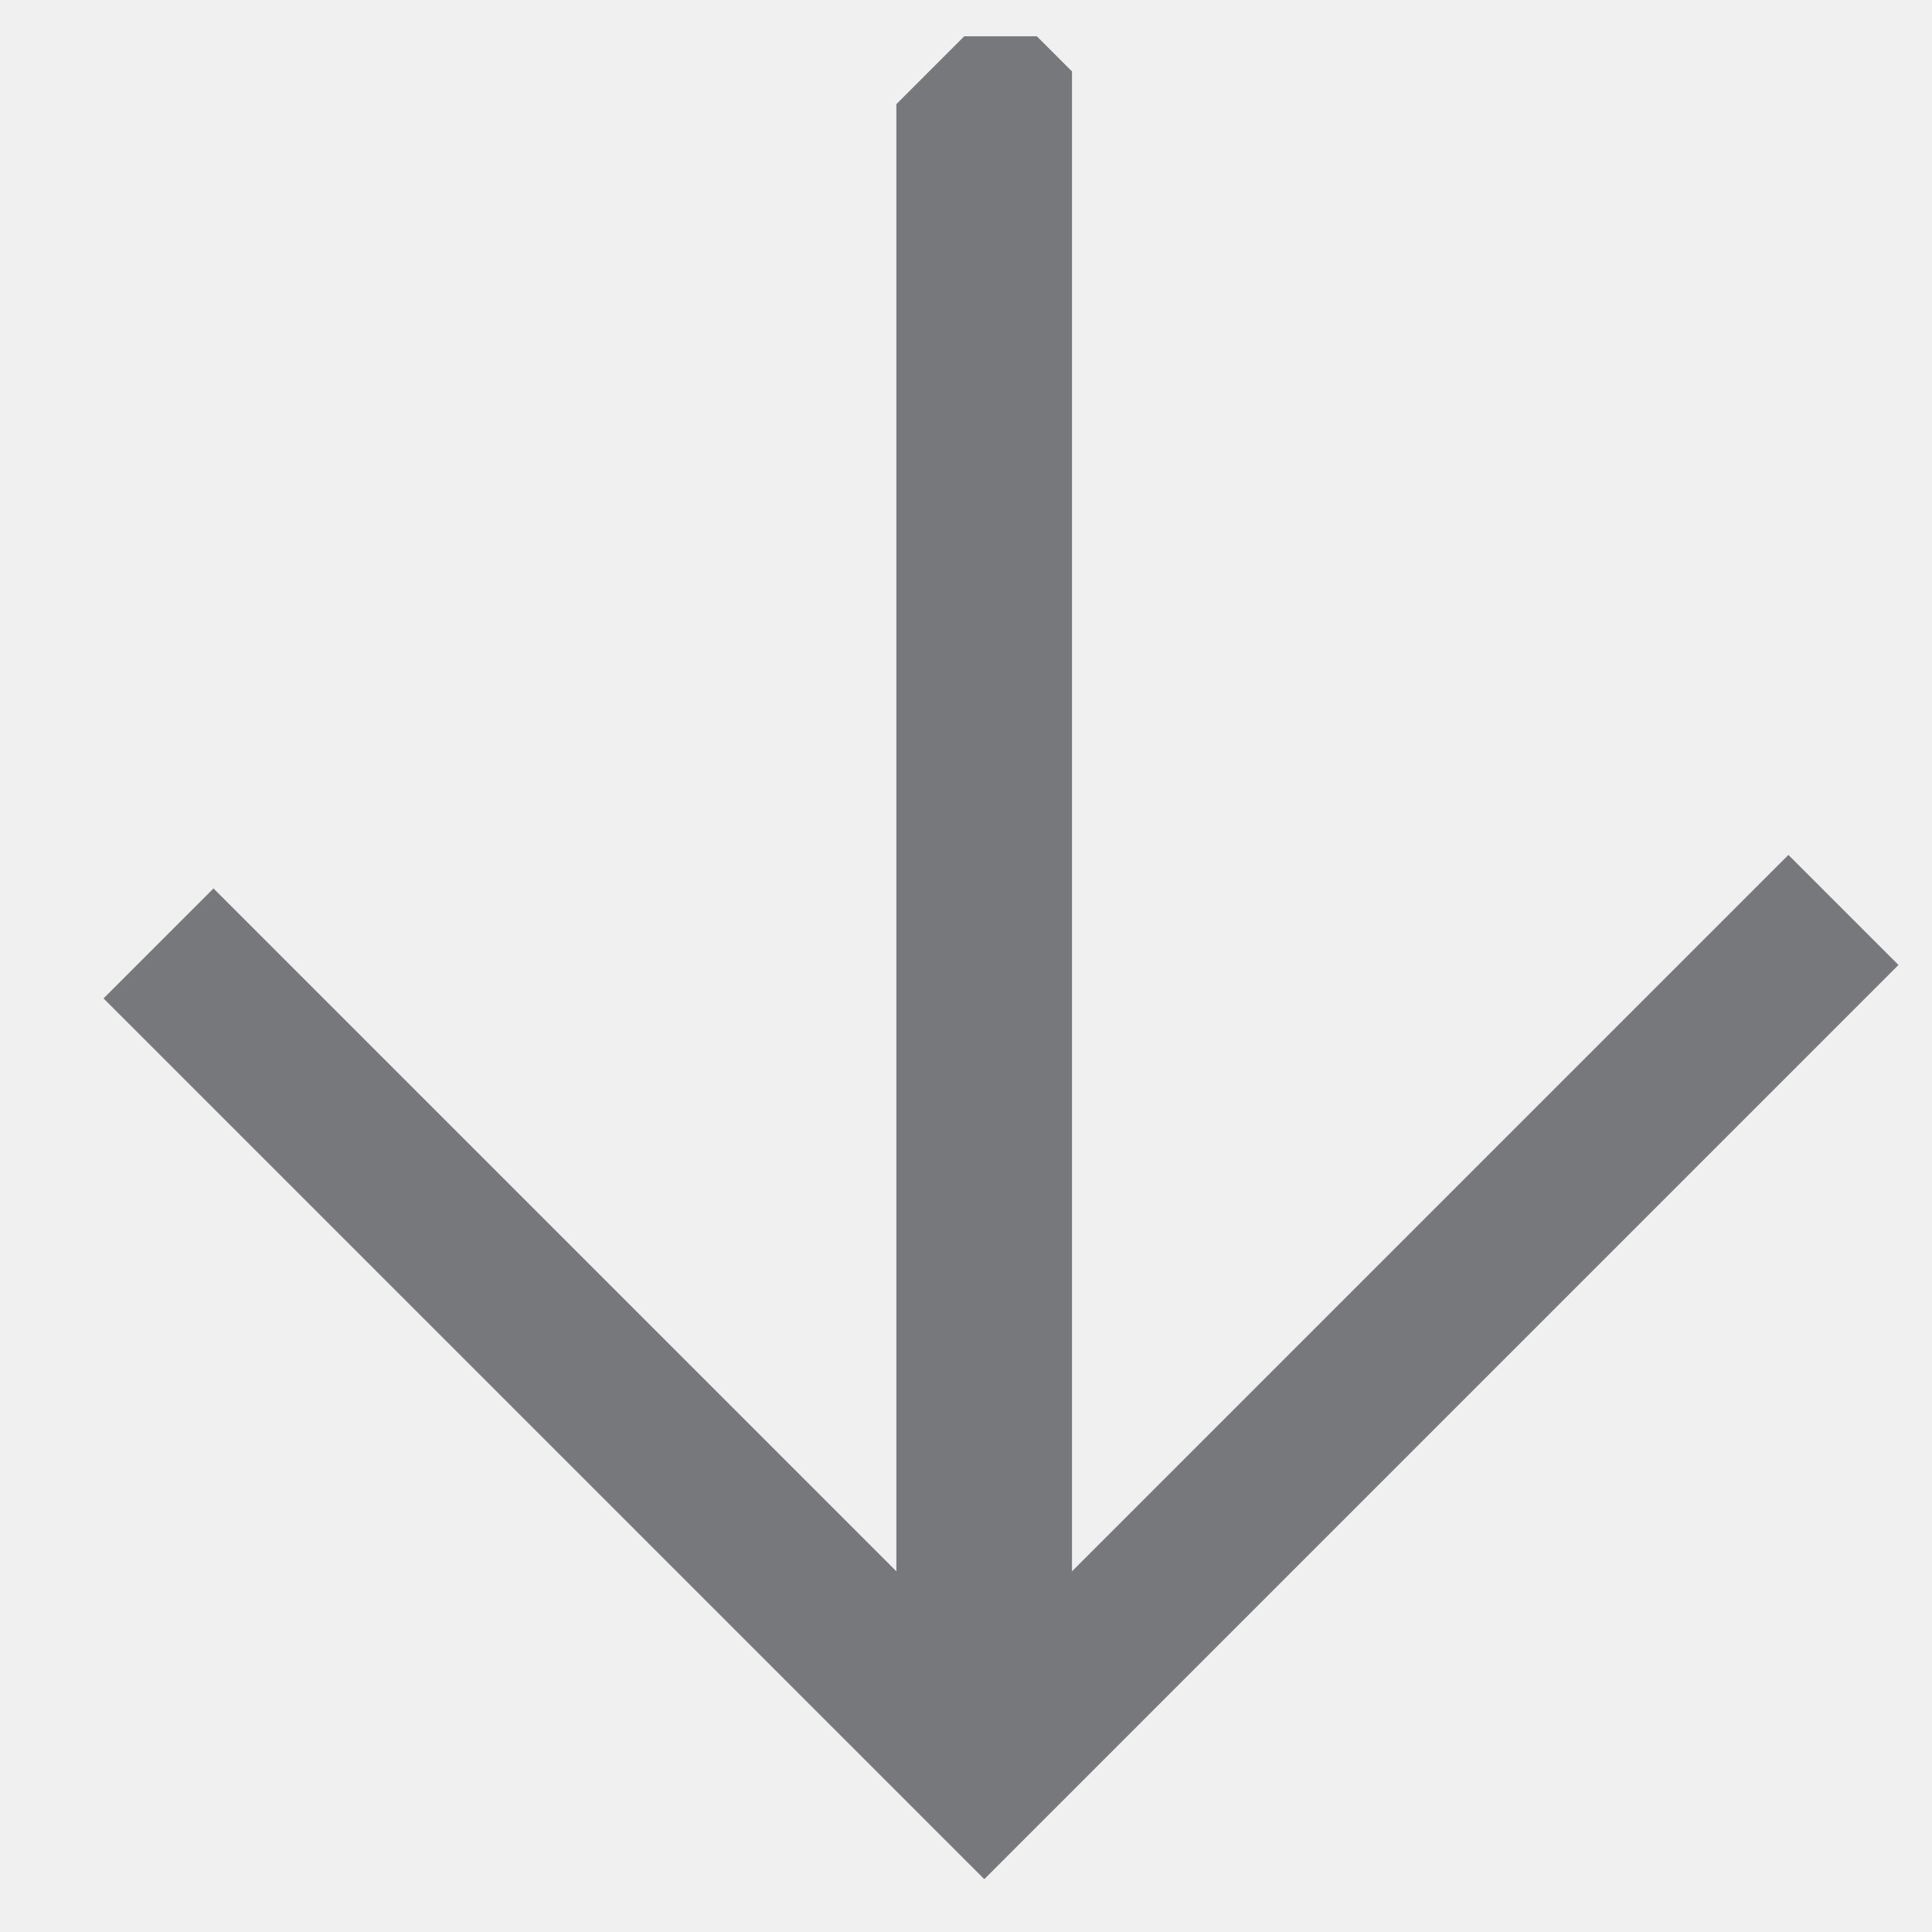
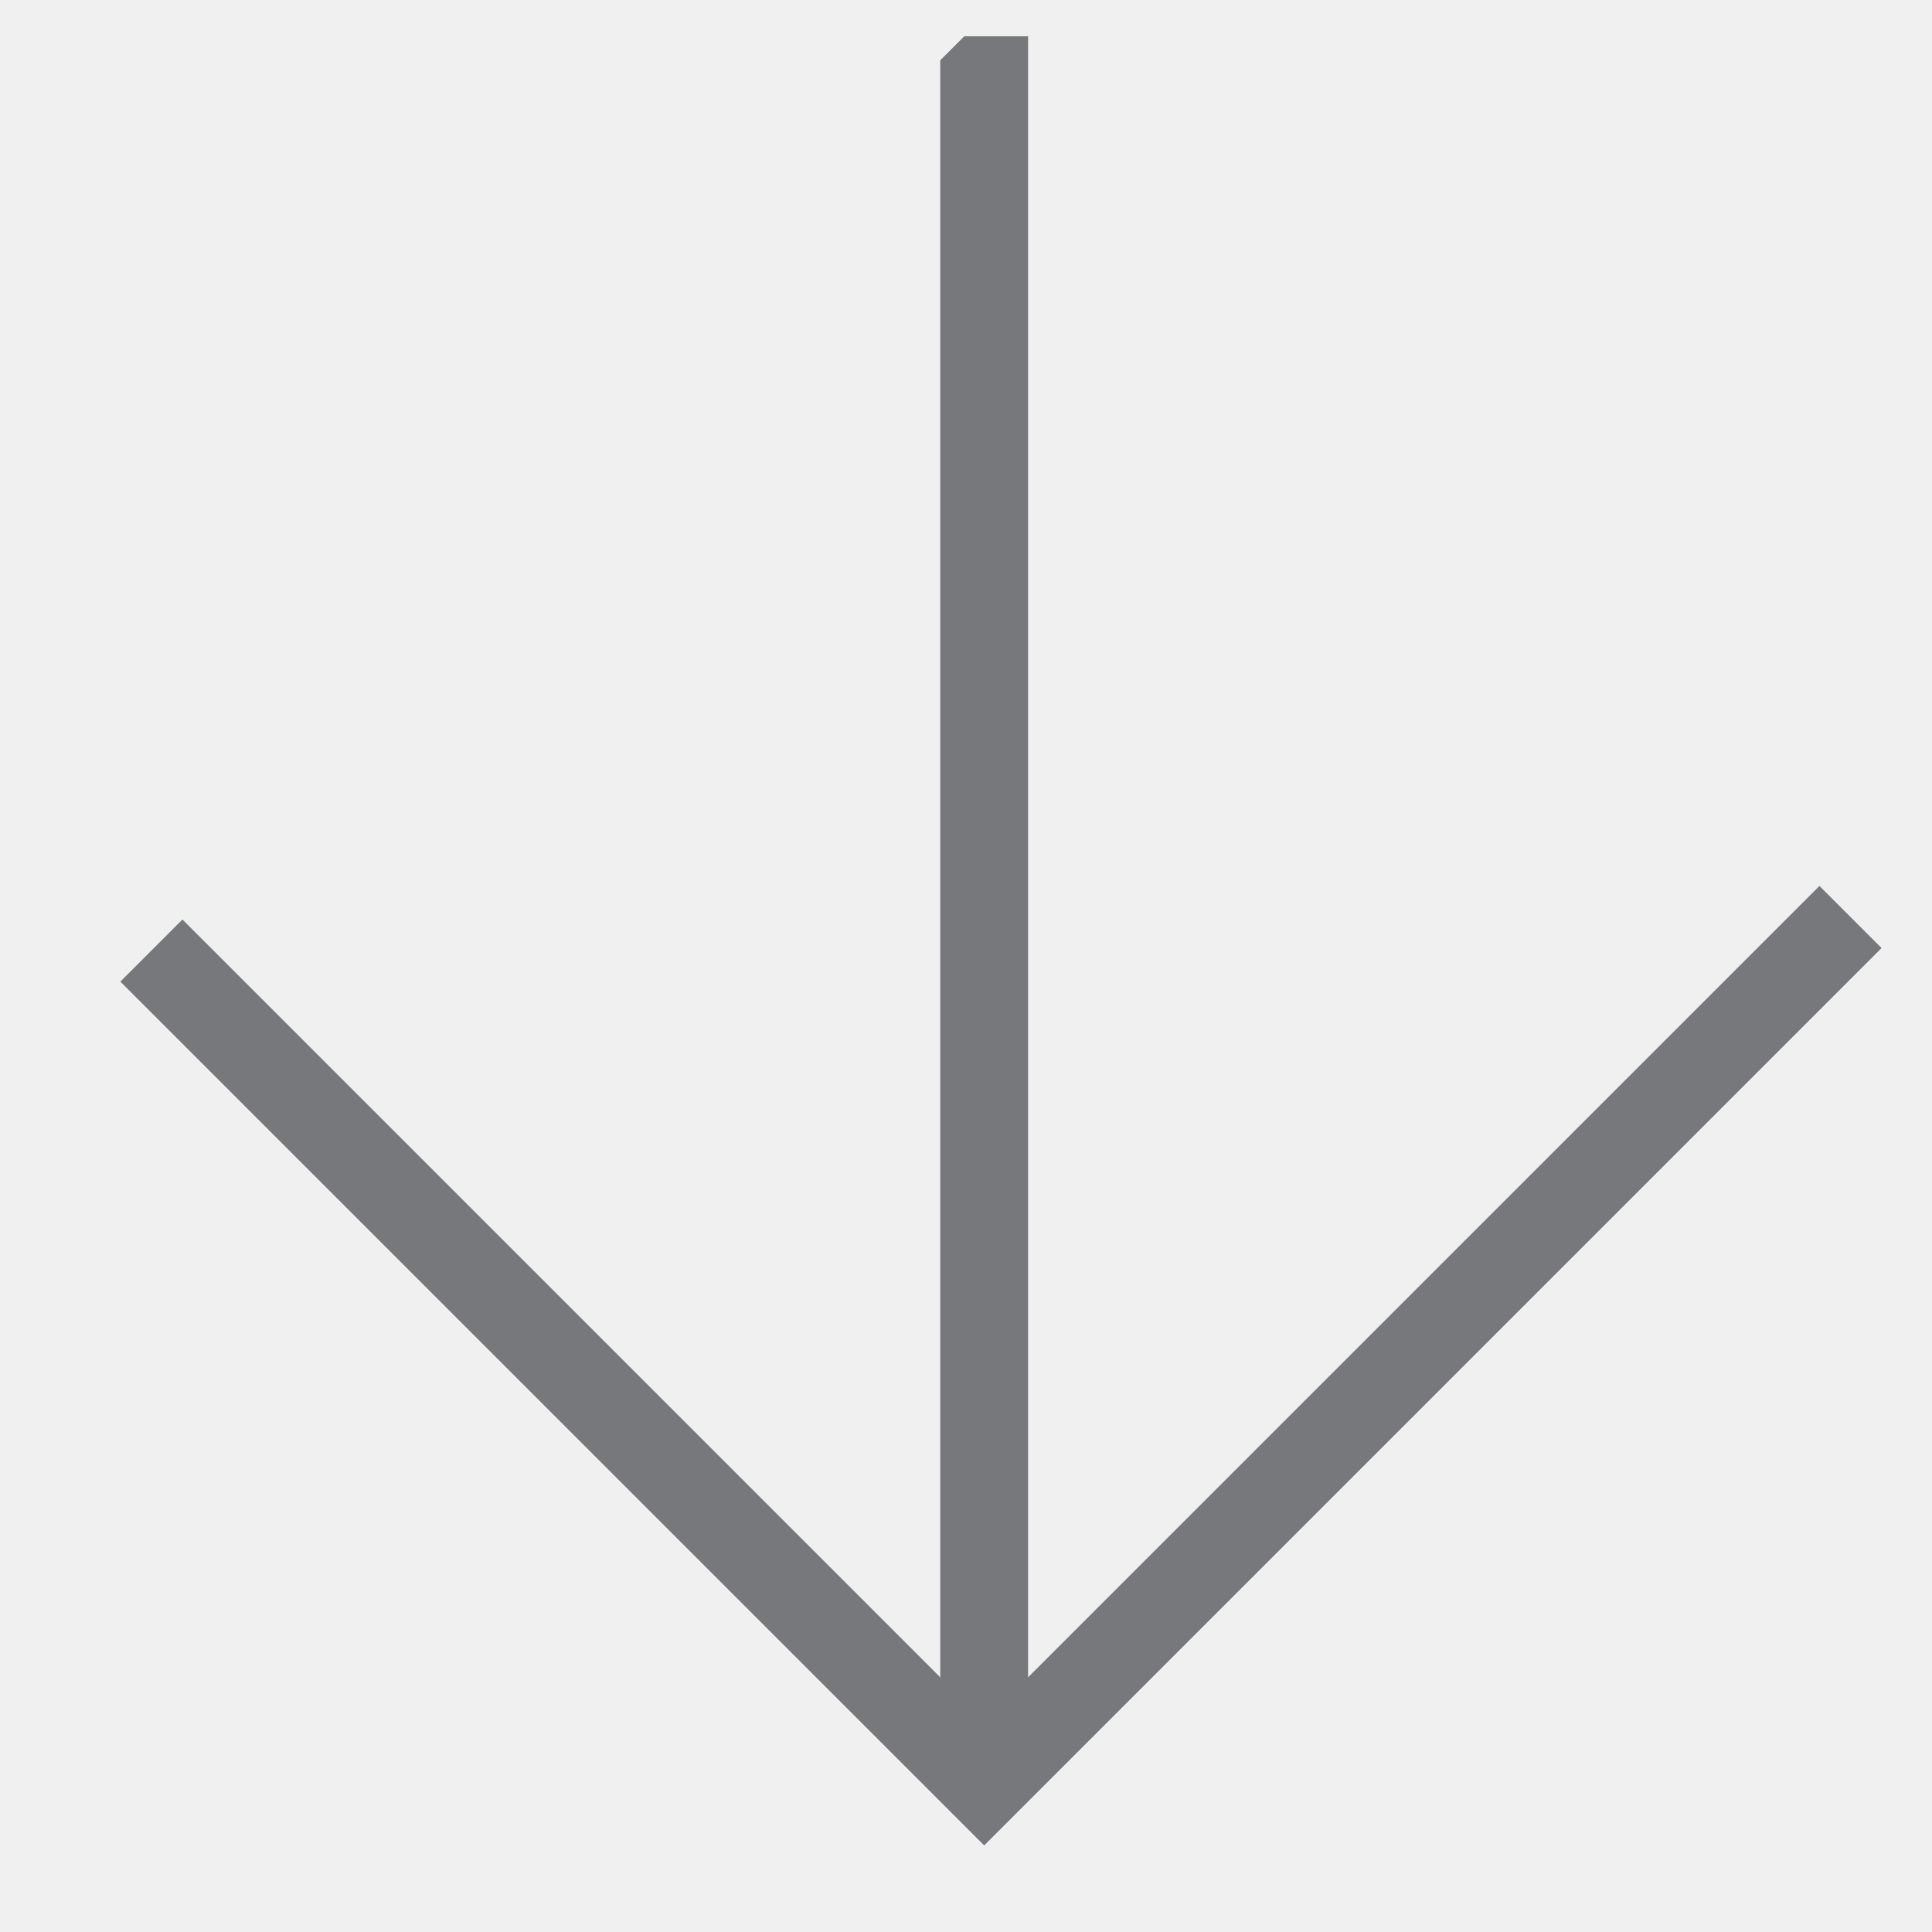
<svg xmlns="http://www.w3.org/2000/svg" width="22" height="22" viewBox="0 0 22 22" fill="none">
  <g clip-path="url(#clip0_350_1651)">
-     <path d="M11.207 20.307L11.207 0.413" stroke="#77787B" stroke-width="2" stroke-miterlimit="10" />
-     <path d="M21.072 10.442L11.207 20.307L1.724 10.824" stroke="#77787B" stroke-width="2" stroke-miterlimit="10" />
+     <path d="M11.207 20.307L11.207 0.413" stroke="#77787B" strokeWidth="2" stroke-miterlimit="10" />
+     <path d="M21.072 10.442L11.207 20.307L1.724 10.824" stroke="#77787B" strokeWidth="2" stroke-miterlimit="10" />
  </g>
  <defs>
    <clipPath id="clip0_350_1651">
      <rect width="15.262" height="15" fill="white" transform="translate(22 10.6064) rotate(135)" />
    </clipPath>
  </defs>
</svg>
